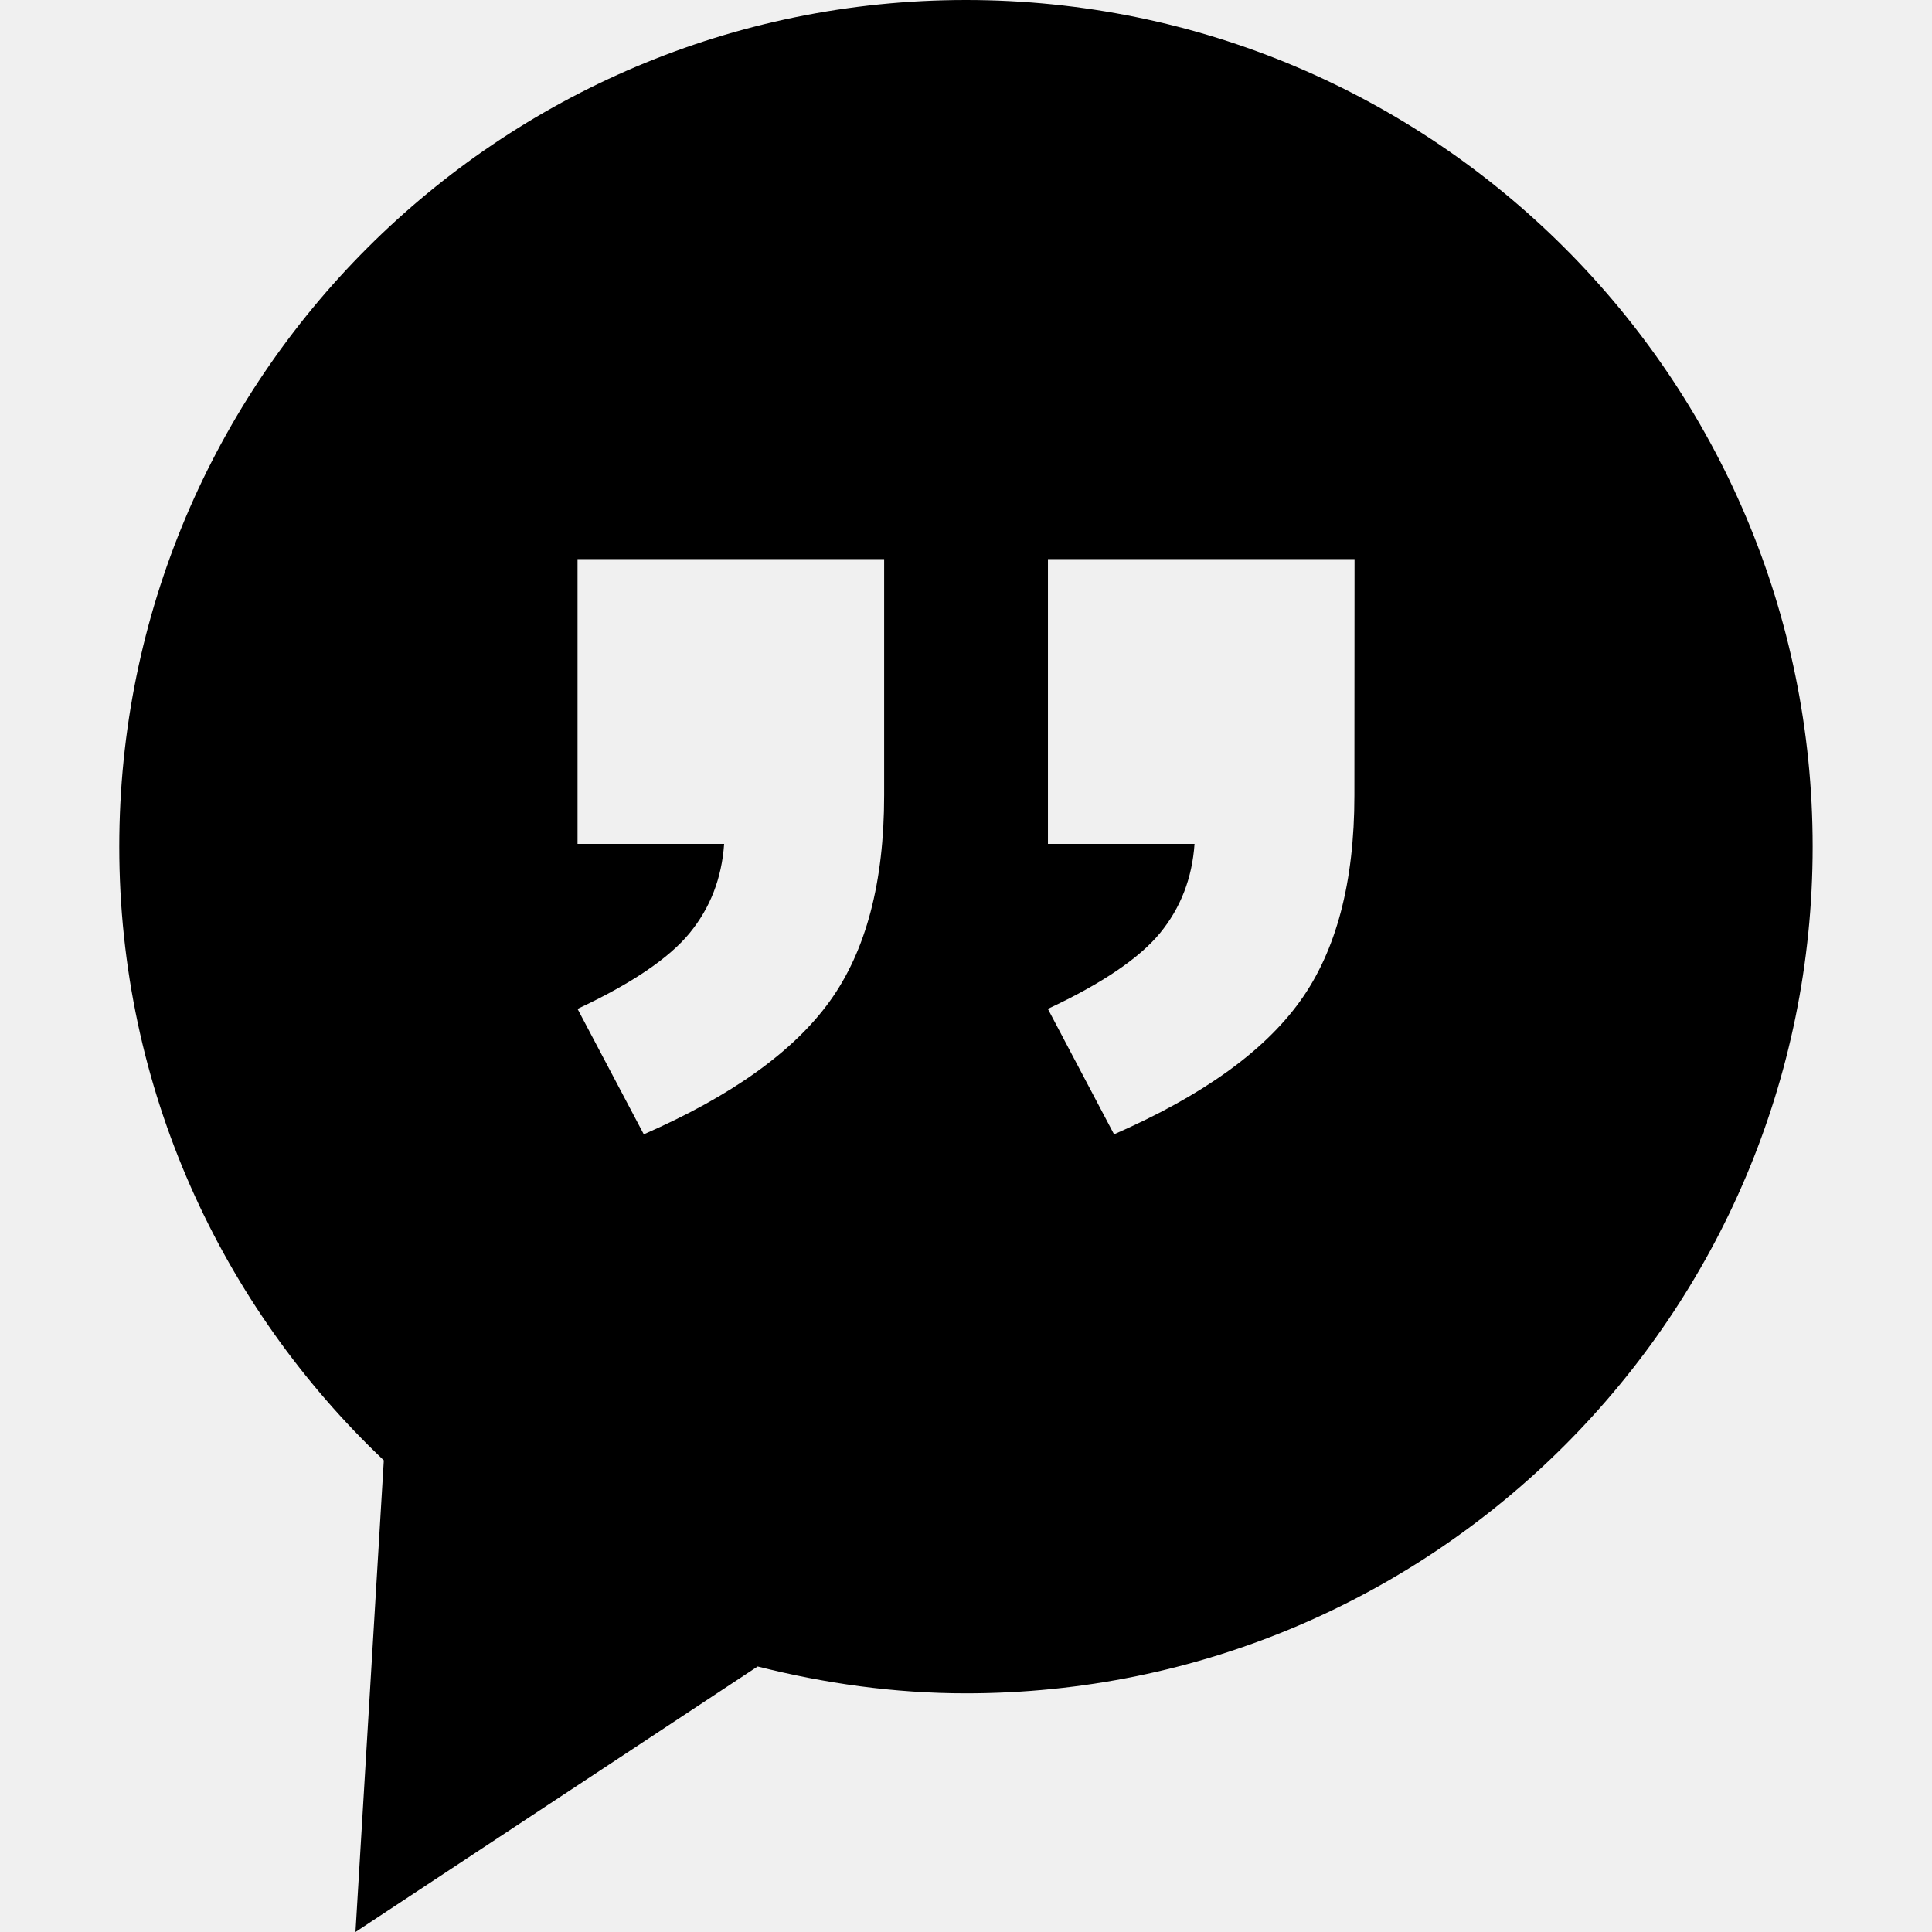
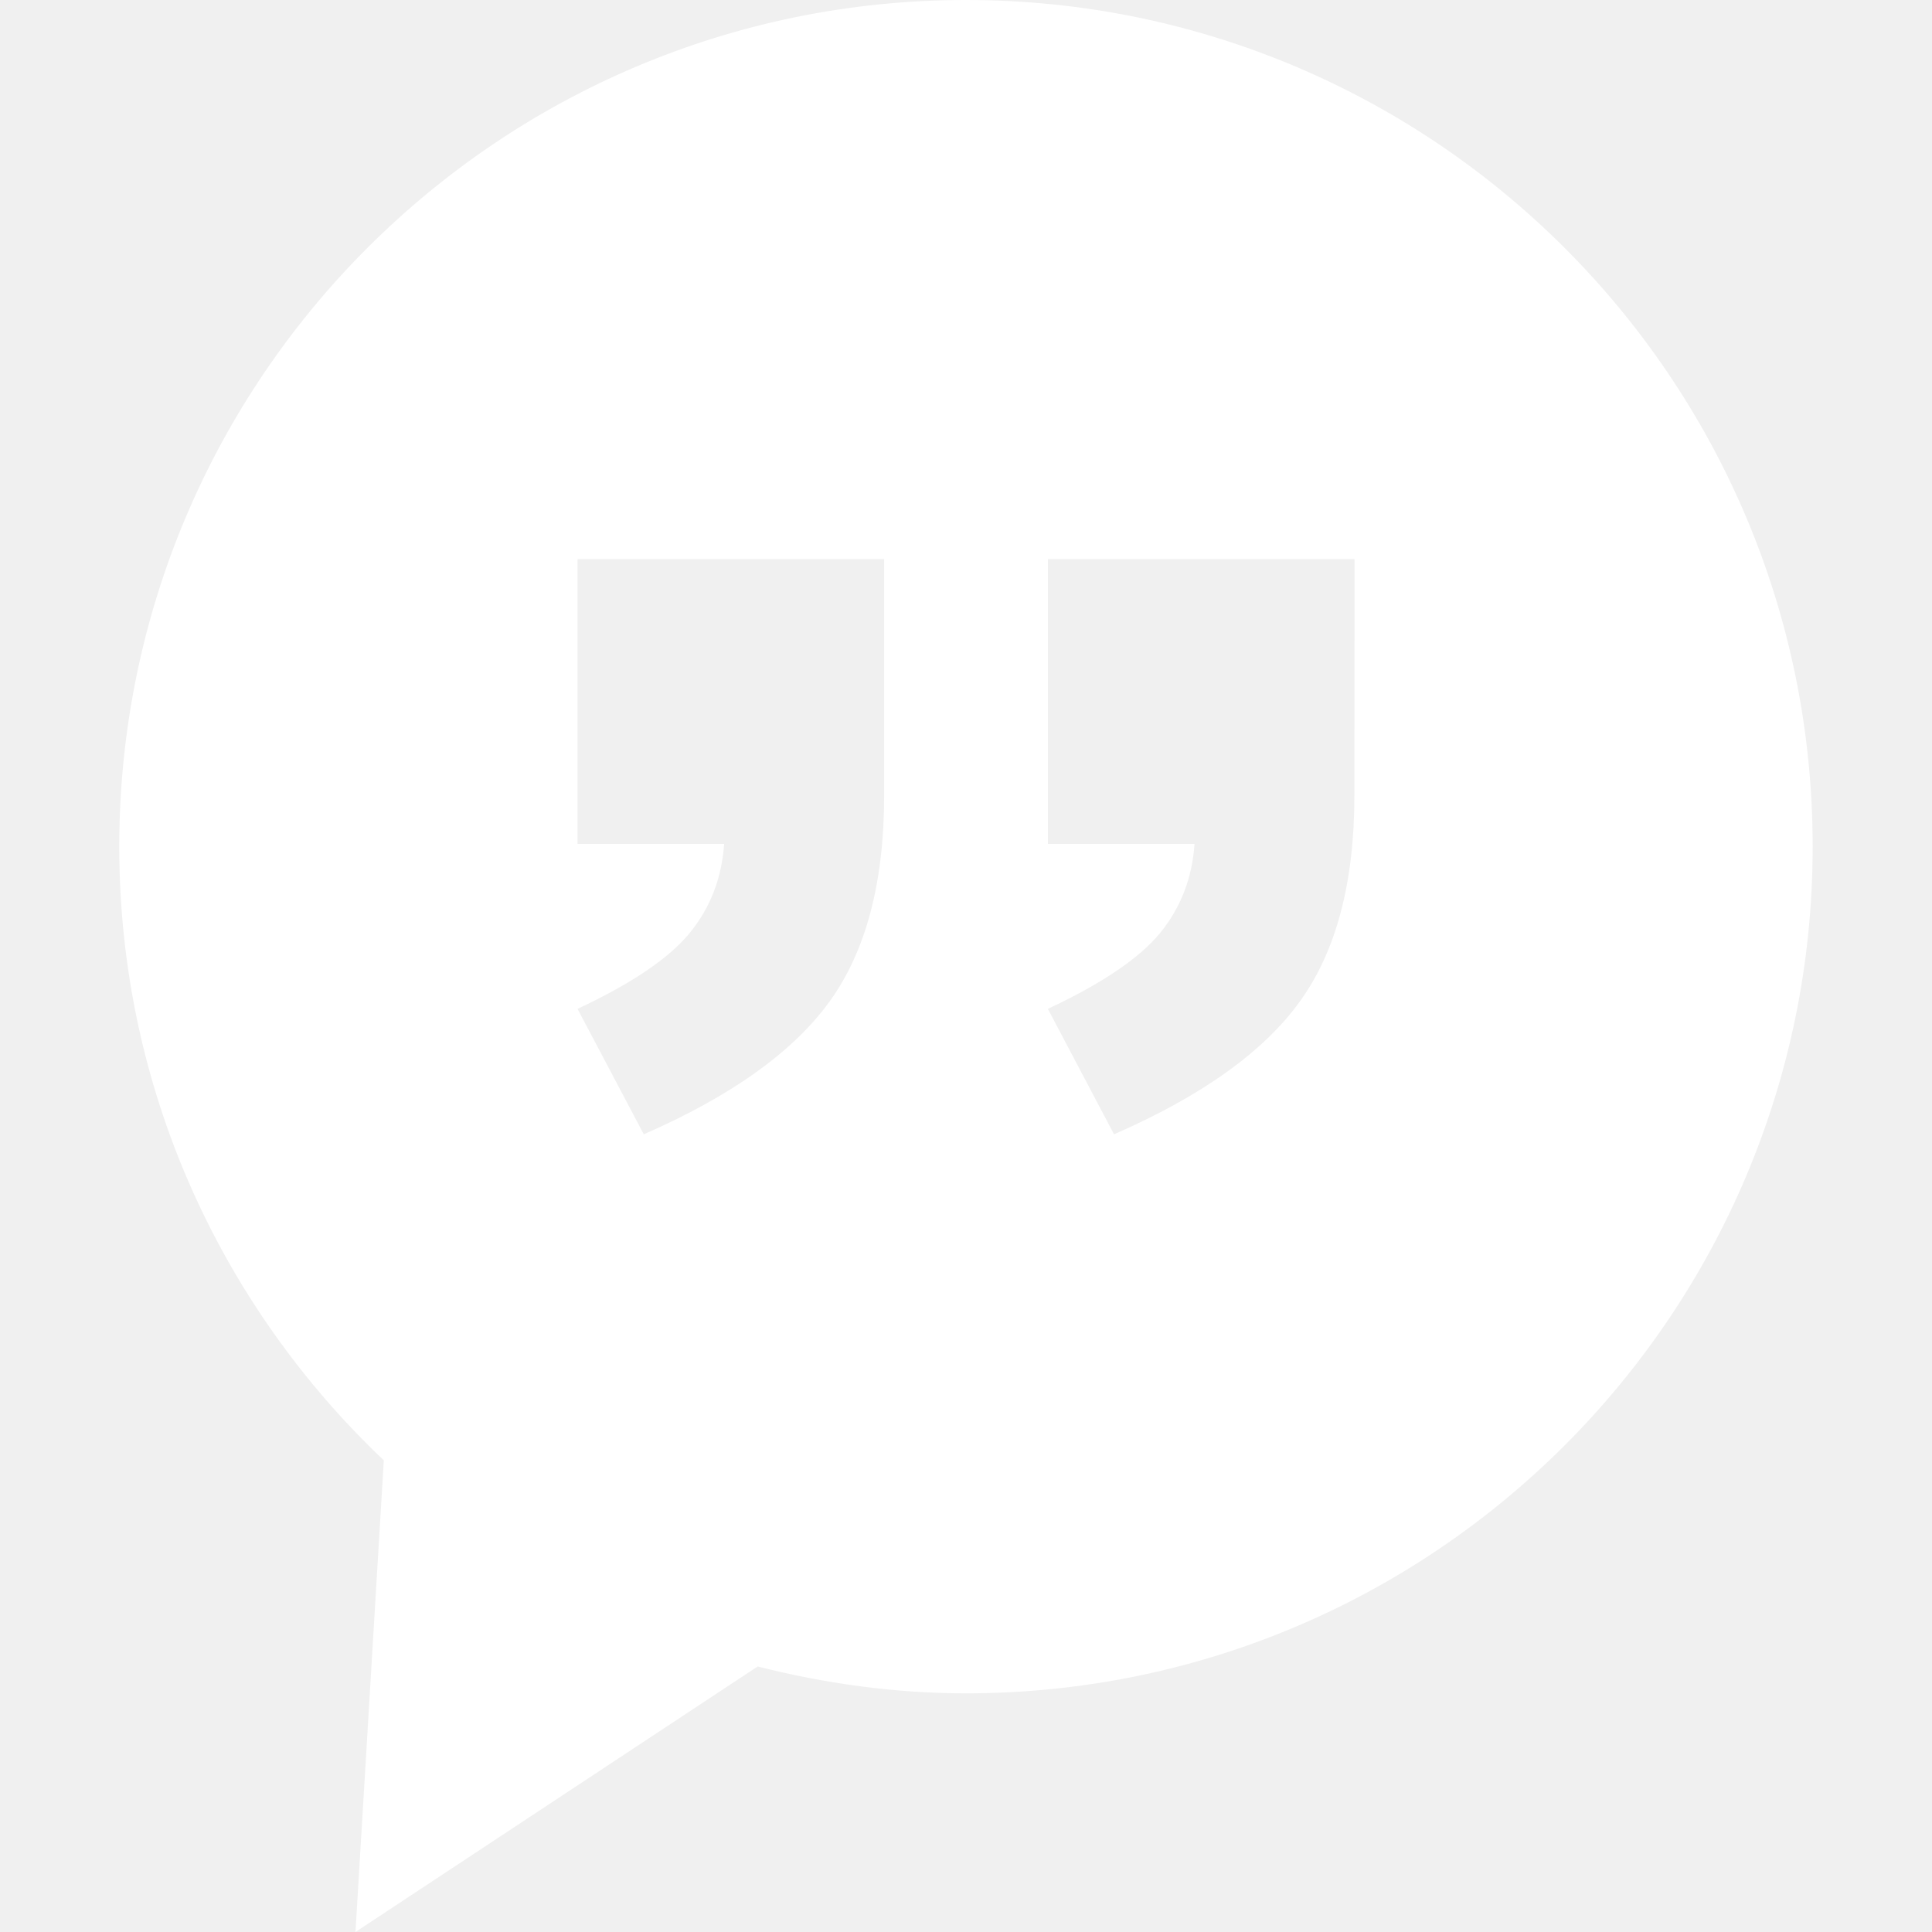
- <svg xmlns="http://www.w3.org/2000/svg" version="1.1" xml:space="preserve" viewBox="0 0 27.555 27.555" x="0px" y="0px" style="">
-   <g>
-     <path d="M13.777,0C7.108,0,1.701,5.407,1.701,12.076c0,3.45,1.454,6.553,3.773,8.752L5.07,27.555l5.736-3.787   c0.952,0.241,1.944,0.383,2.971,0.383c6.67,0,12.076-5.406,12.076-12.076C25.854,5.407,20.447,0,13.777,0z M12.61,11.342   c0,1.24-0.258,2.219-0.774,2.936s-1.4,1.352-2.654,1.9l-0.945-1.789c0.771-0.361,1.304-0.722,1.598-1.08   c0.295-0.36,0.459-0.784,0.493-1.273H8.237V7.974h4.373V11.342z M19.317,11.342c0,1.24-0.258,2.219-0.774,2.936   c-0.516,0.719-1.4,1.352-2.654,1.9l-0.944-1.789c0.771-0.361,1.304-0.722,1.599-1.08c0.295-0.36,0.459-0.784,0.493-1.273h-2.091   V7.974h4.373L19.317,11.342L19.317,11.342z" />
+ <svg xmlns="http://www.w3.org/2000/svg" version="1.1" xml:space="preserve" viewBox="0 0 27.555 27.555" x="0px" y="0px" fill="white">
+   <g fill="white">
+     <path fill="white" d="M13.777,0C7.108,0,1.701,5.407,1.701,12.076c0,3.45,1.454,6.553,3.773,8.752L5.07,27.555l5.736-3.787   c0.952,0.241,1.944,0.383,2.971,0.383c6.67,0,12.076-5.406,12.076-12.076C25.854,5.407,20.447,0,13.777,0z M12.61,11.342   c0,1.24-0.258,2.219-0.774,2.936s-1.4,1.352-2.654,1.9l-0.945-1.789c0.771-0.361,1.304-0.722,1.598-1.08   c0.295-0.36,0.459-0.784,0.493-1.273H8.237V7.974h4.373V11.342z M19.317,11.342c0,1.24-0.258,2.219-0.774,2.936   c-0.516,0.719-1.4,1.352-2.654,1.9l-0.944-1.789c0.771-0.361,1.304-0.722,1.599-1.08c0.295-0.36,0.459-0.784,0.493-1.273h-2.091   V7.974h4.373L19.317,11.342L19.317,11.342z" />
  </g>
</svg>
